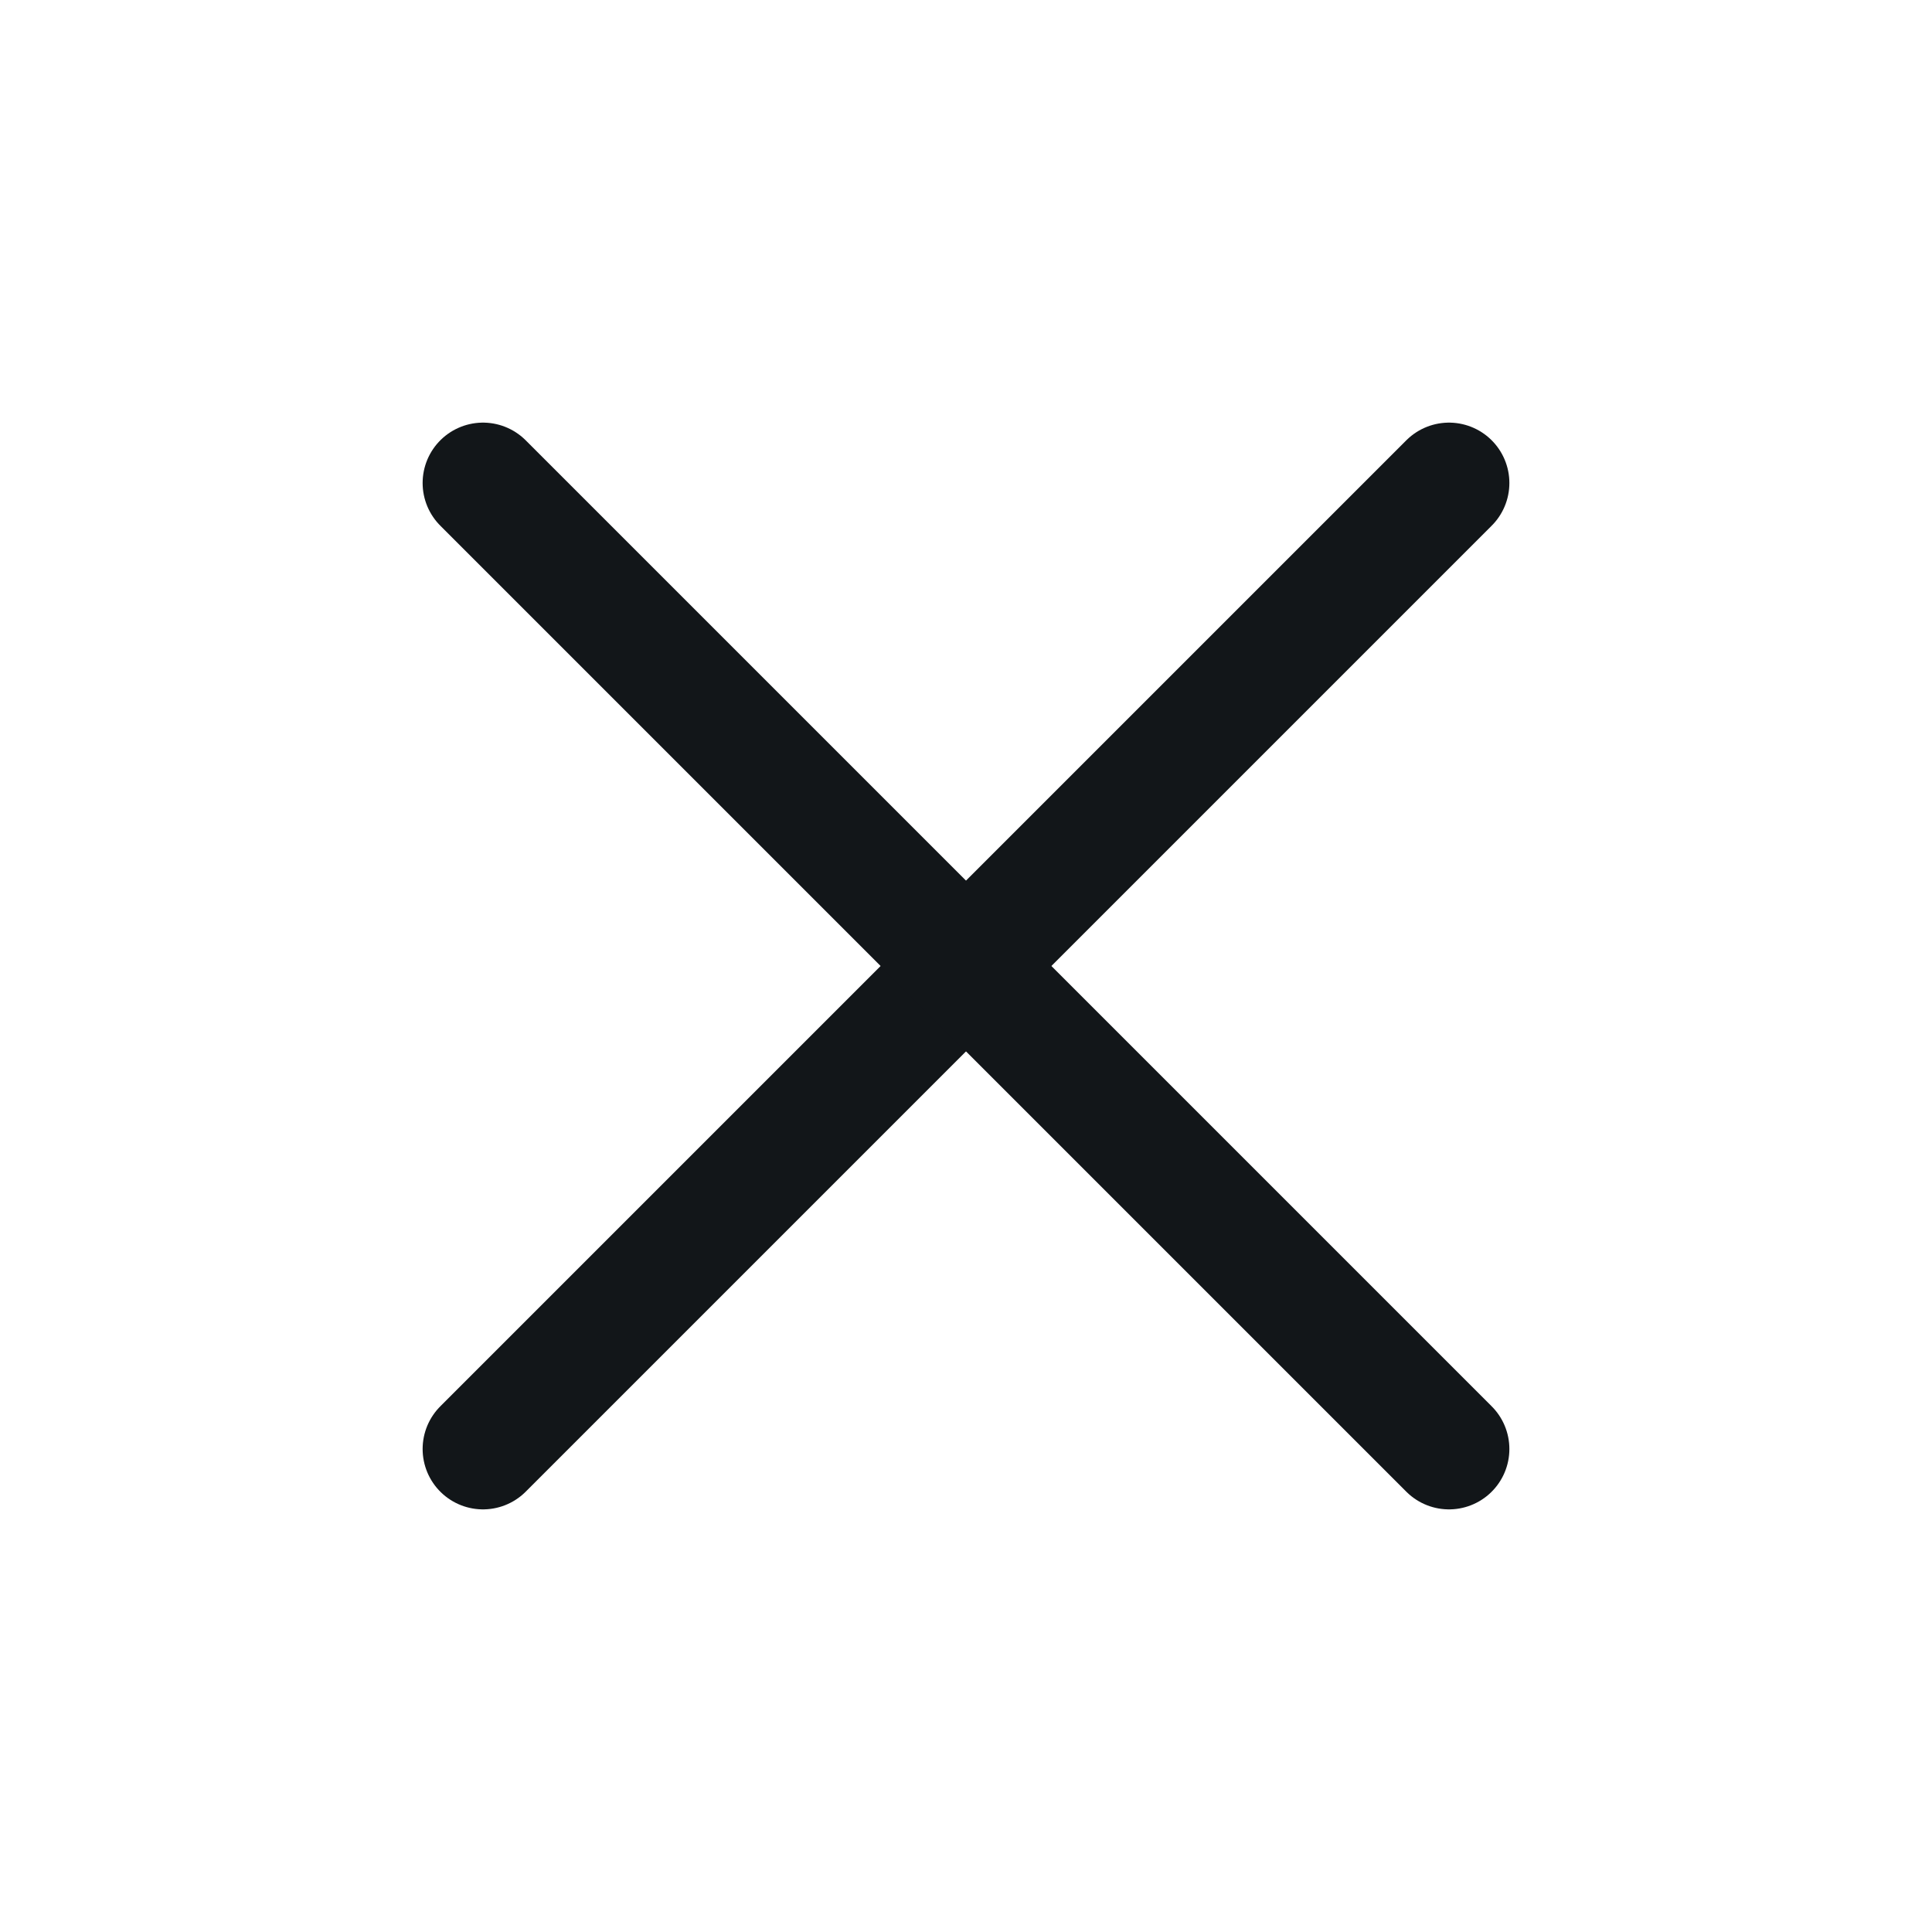
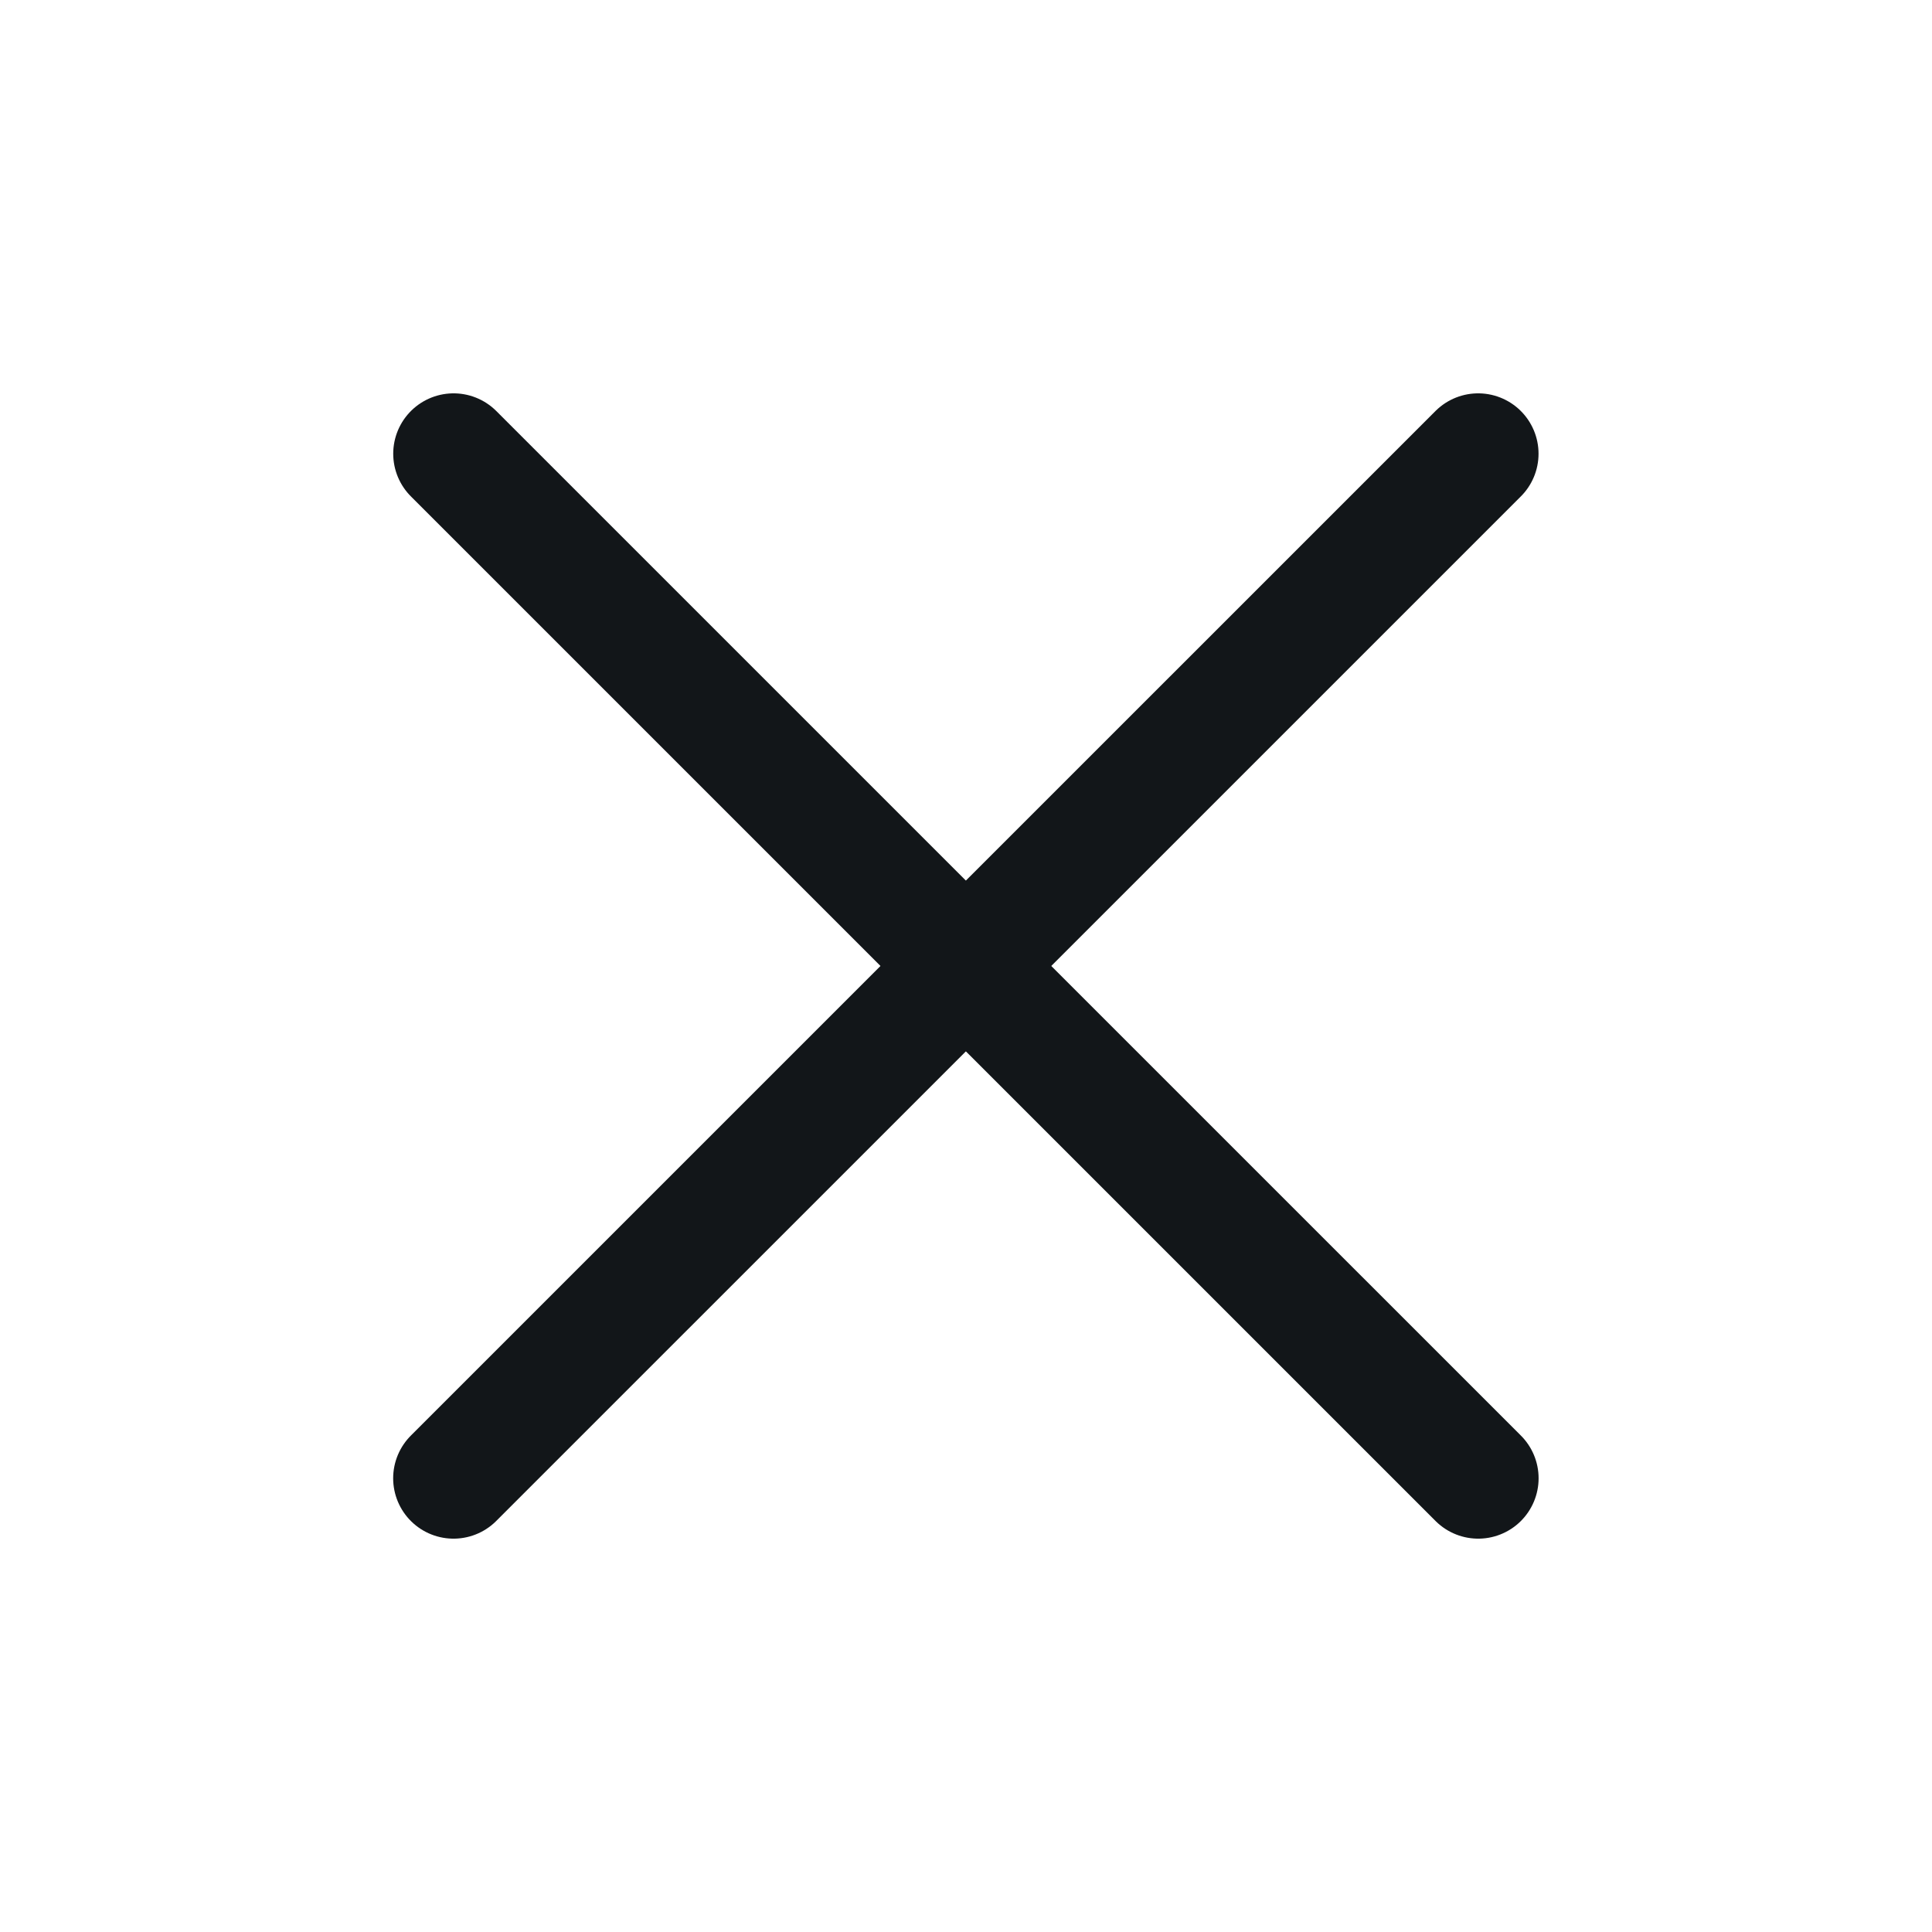
<svg xmlns="http://www.w3.org/2000/svg" width="32" height="32" viewBox="0 0 32 32" fill="none">
-   <path d="M24 8L8 24" stroke="#121619" stroke-width="2" stroke-linecap="round" />
-   <path d="M8 8L24 24" stroke="#121619" stroke-width="2" stroke-linecap="round" />
+   <path d="M7.512 24.485L24.483 7.515" stroke="#121619" stroke-width="2" stroke-linecap="round" />
+   <path d="M24.484 24.485L7.513 7.515" stroke="#121619" stroke-width="2" stroke-linecap="round" />
</svg>
